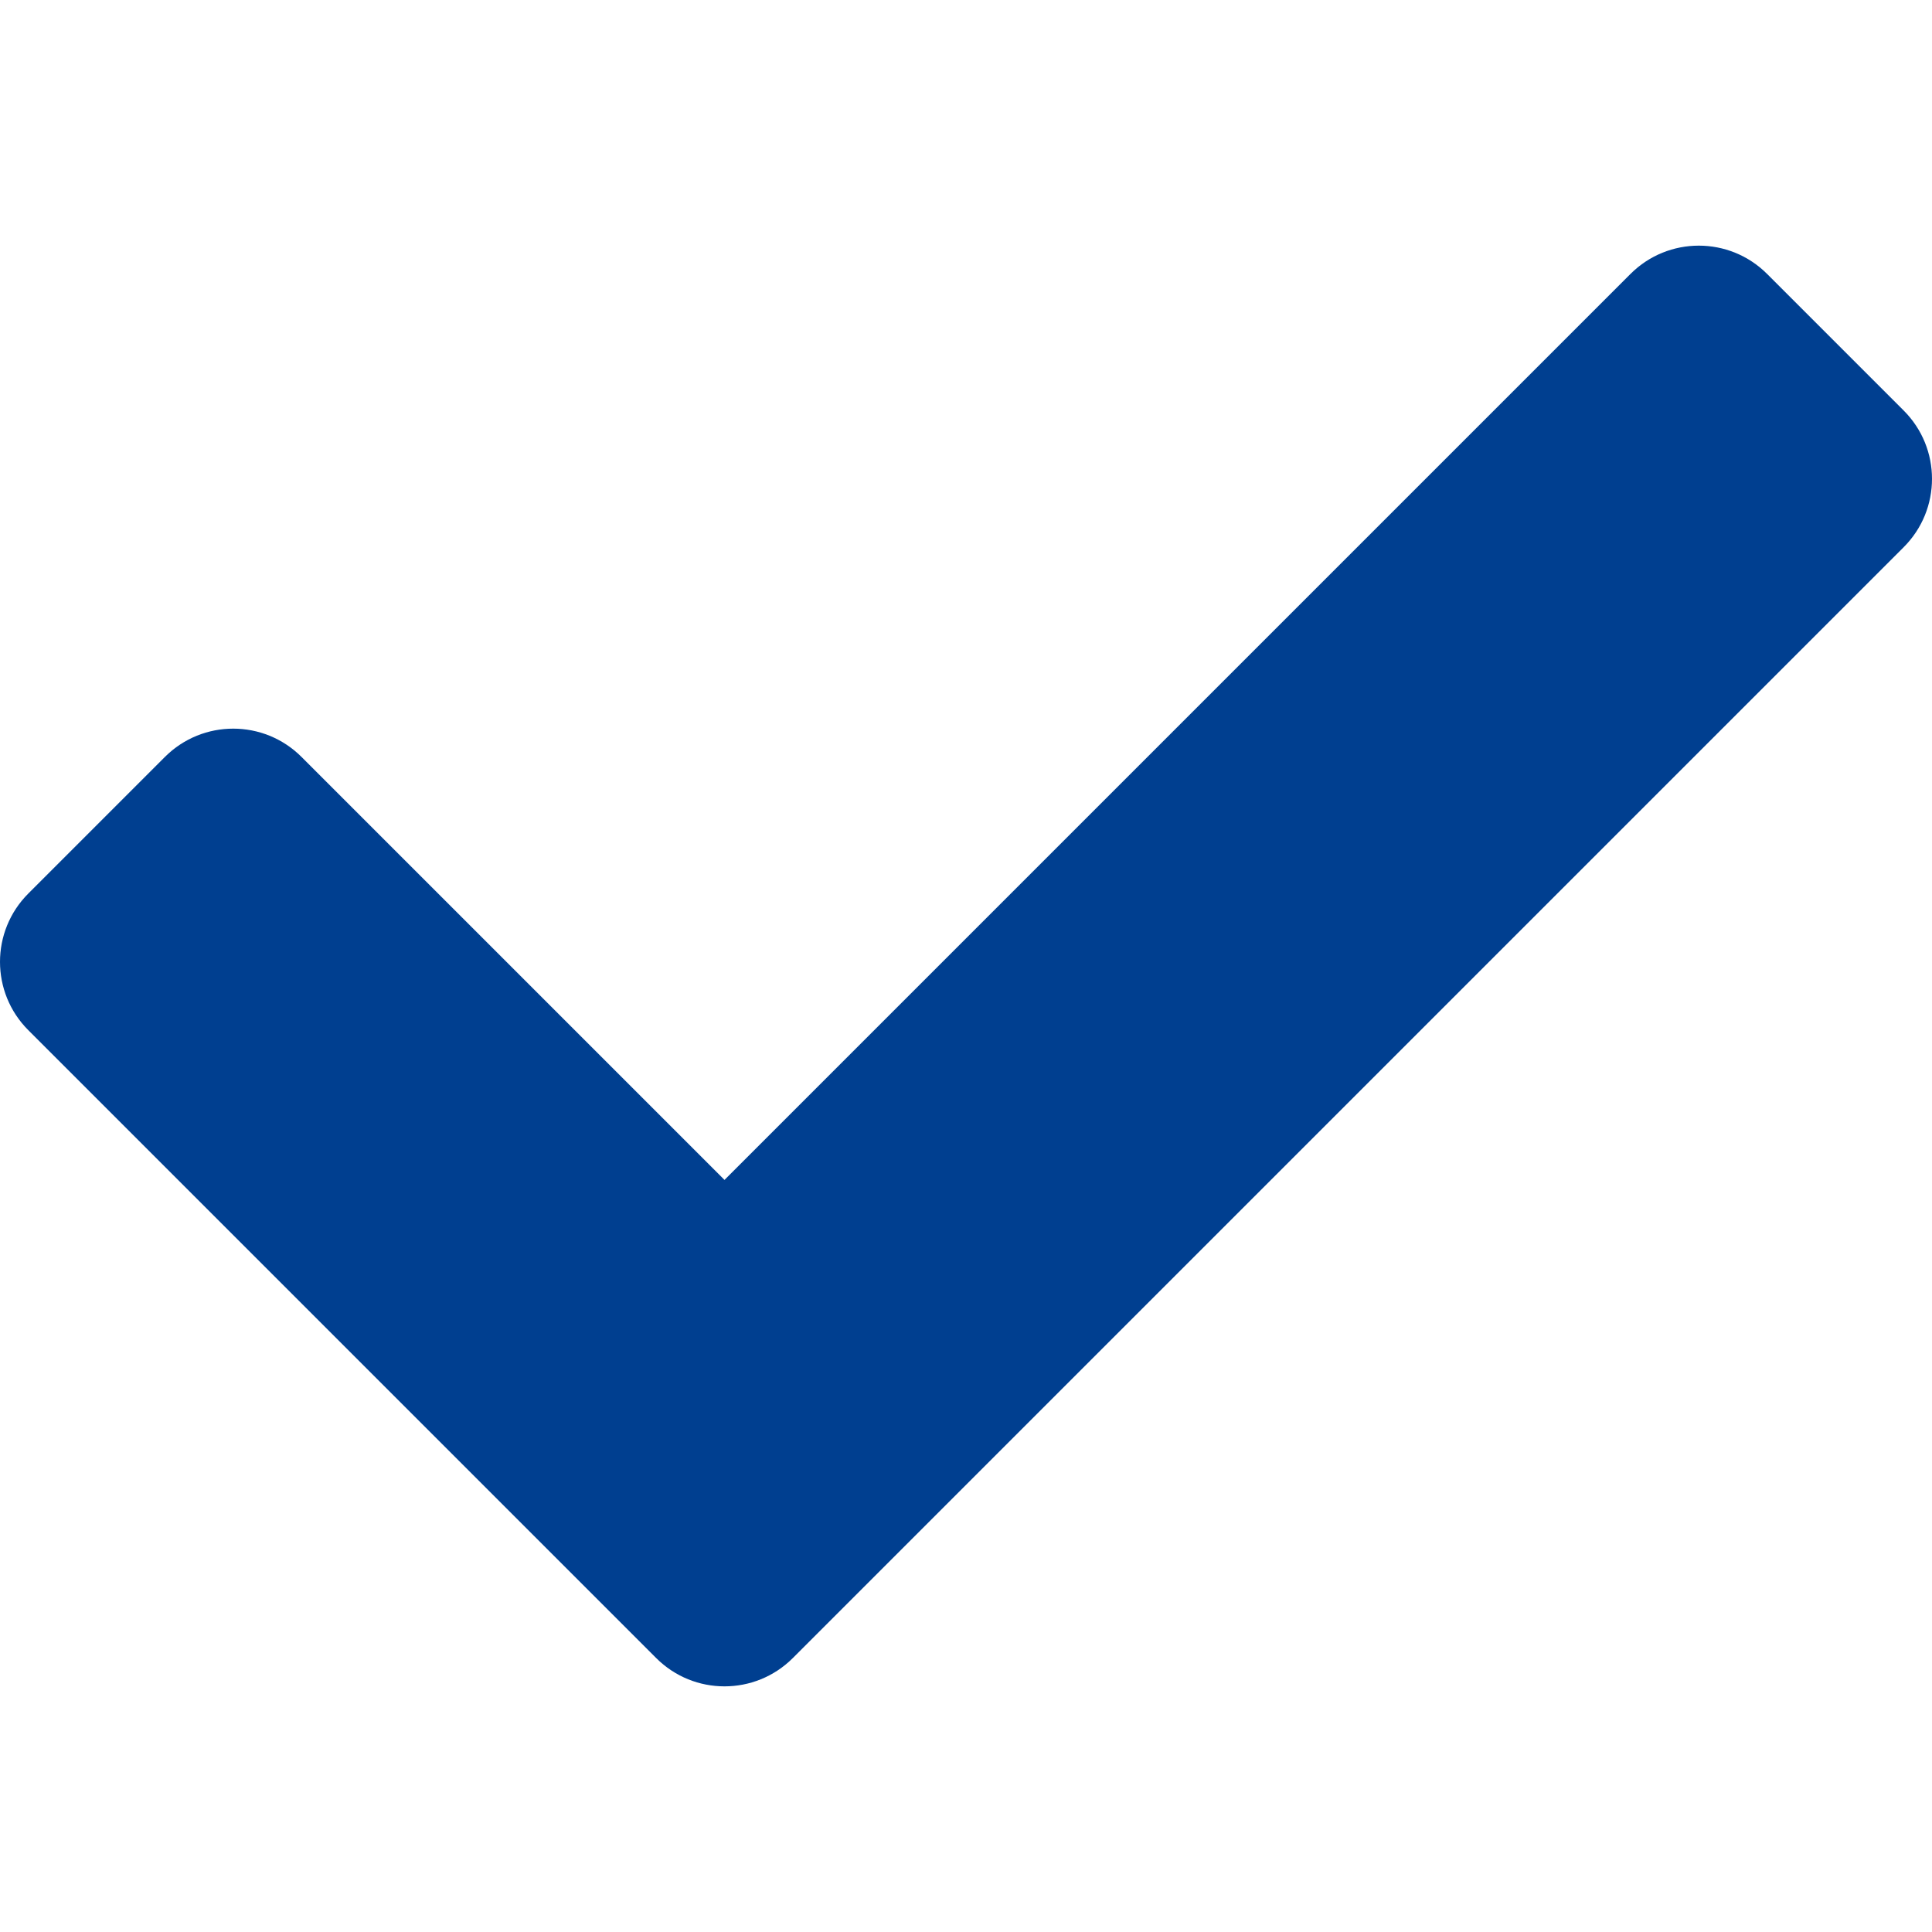
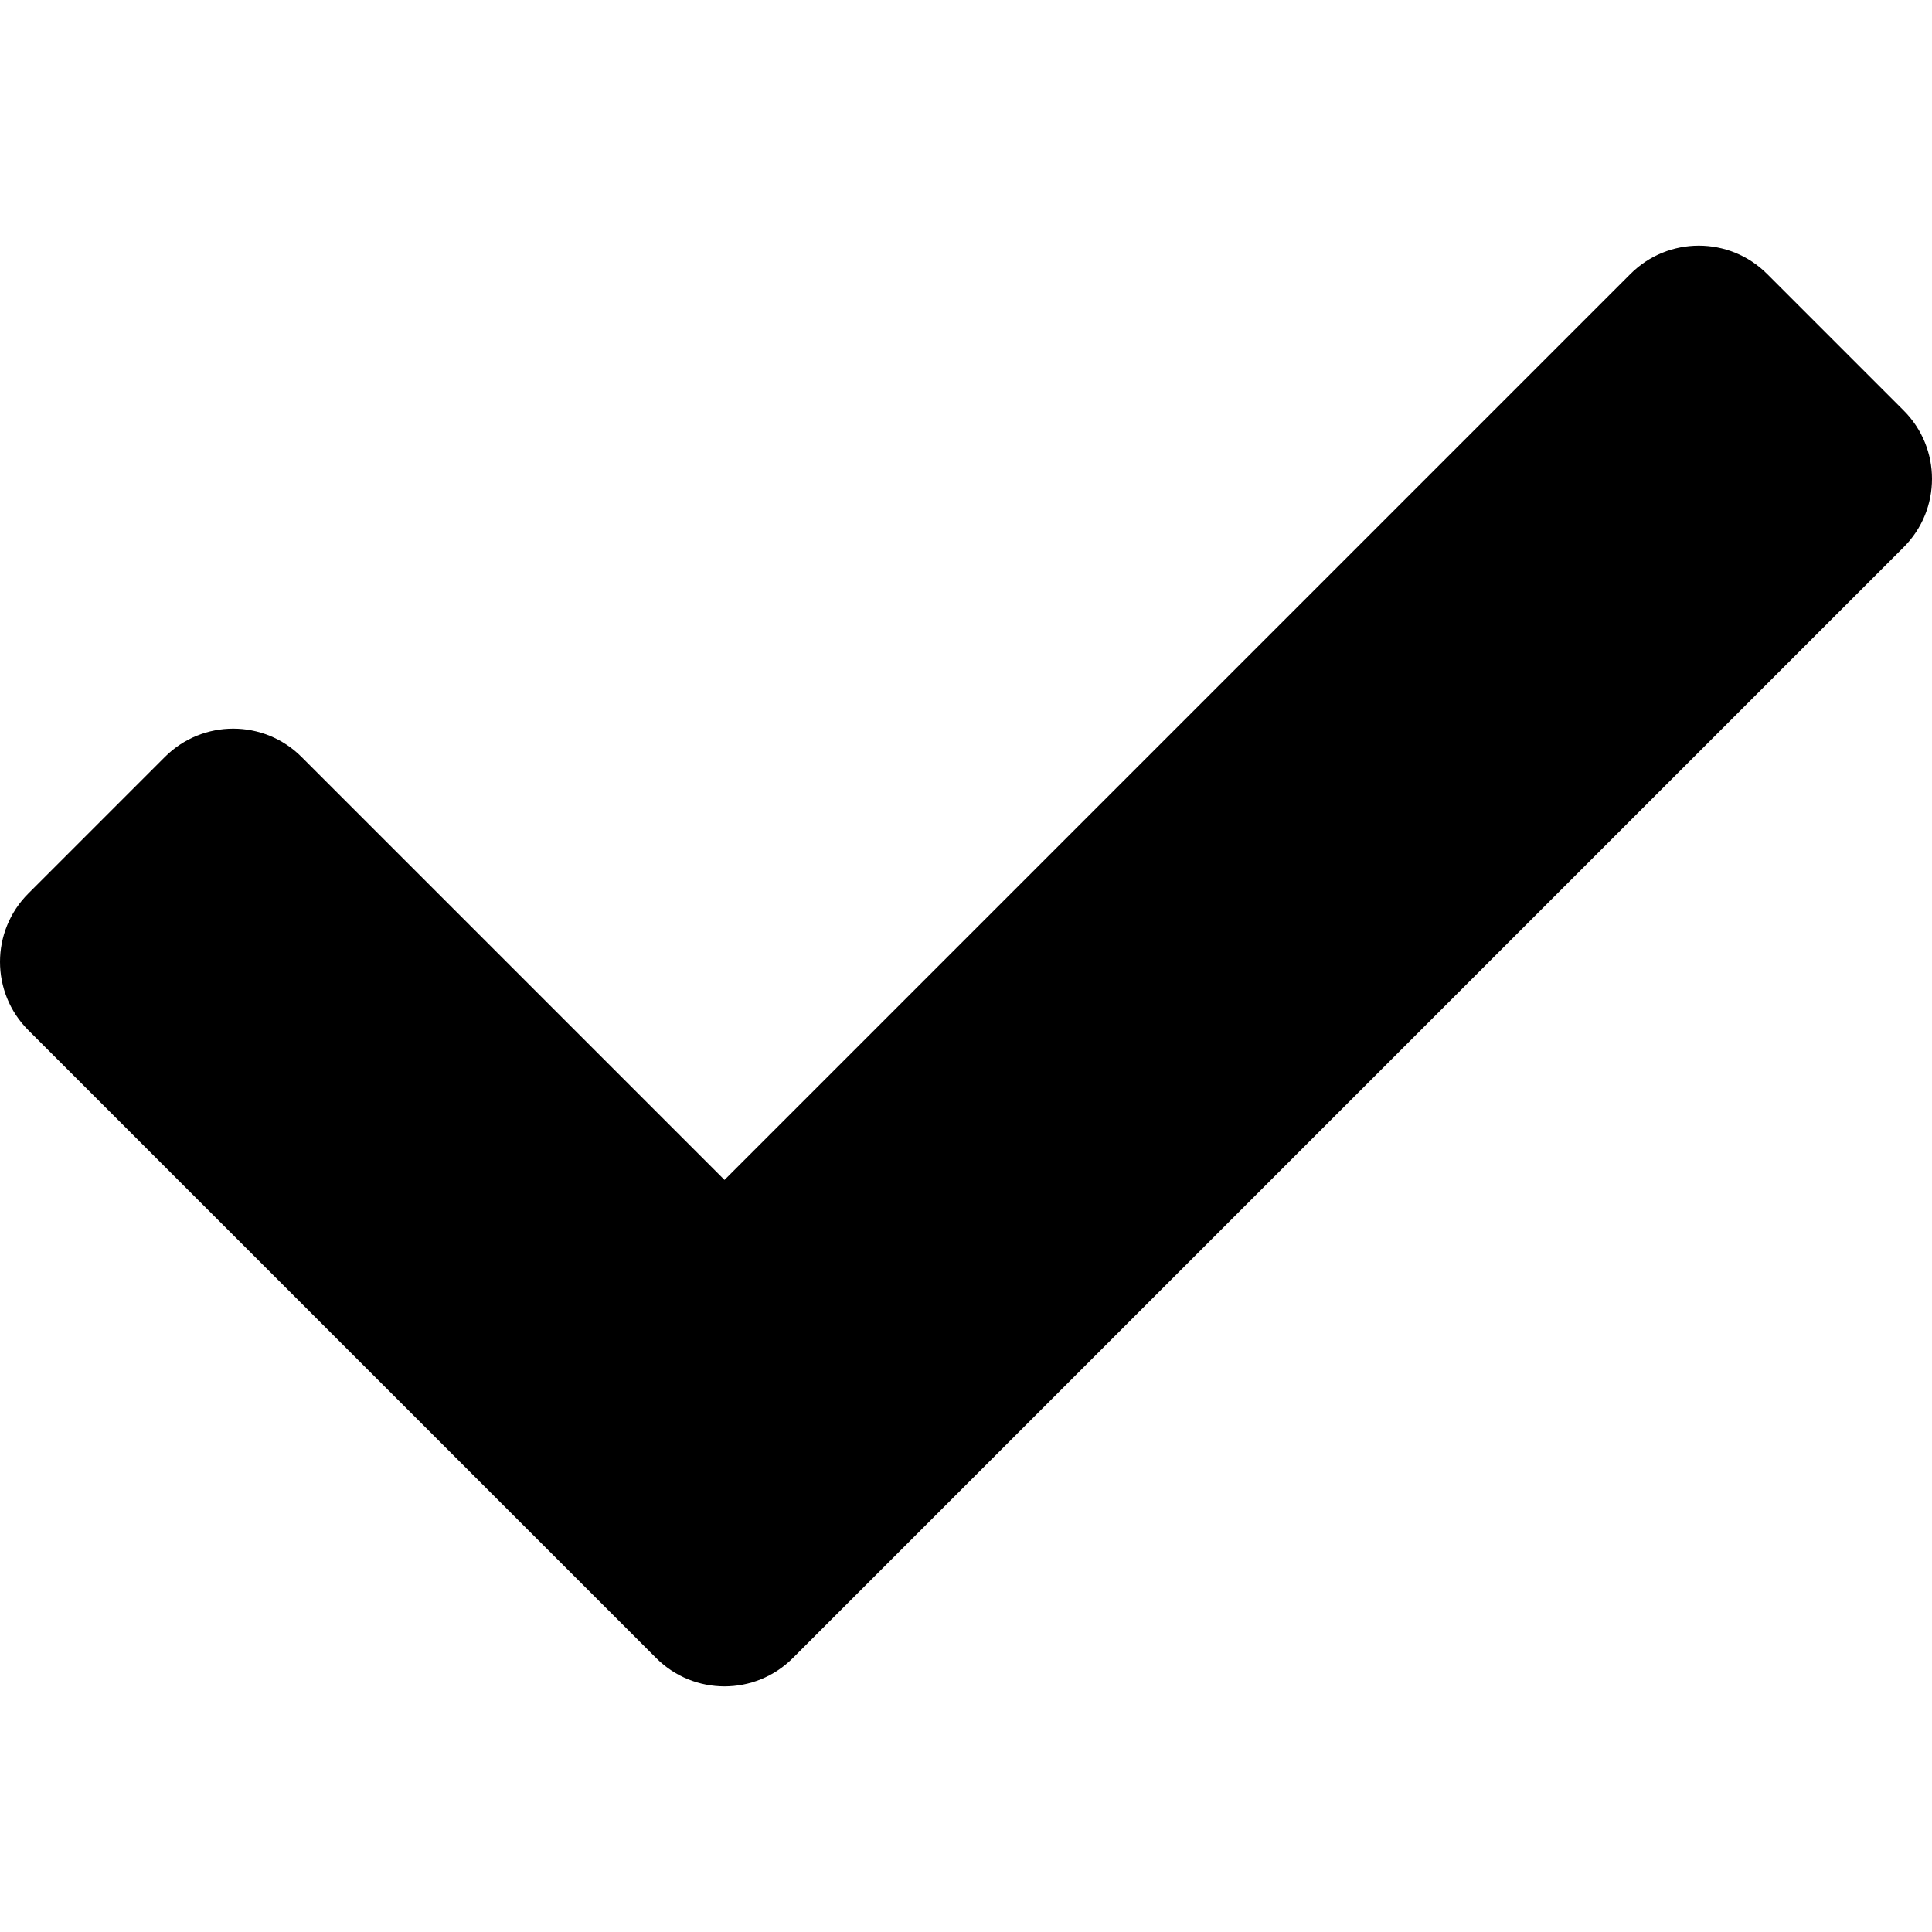
<svg xmlns="http://www.w3.org/2000/svg" class="svg-inline--fa fa-check fa-w-16" viewBox="0 0 512 512" width="21px" height="21px">
-   <path fill="#003F90" d="M173.898 439.404l-166.4-166.4c-9.997-9.997-9.997-26.206 0-36.204l36.203-36.204c9.997-9.998 26.207-9.998 36.204 0L192 312.69 432.095 72.596c9.997-9.997 26.207-9.997 36.204 0l36.203 36.204c9.997 9.997 9.997 26.206 0 36.204l-294.4 294.401c-9.998 9.997-26.207 9.997-36.204-.001z" />
+   <path fill="currentColor" d="M173.898 439.404l-166.4-166.4c-9.997-9.997-9.997-26.206 0-36.204l36.203-36.204c9.997-9.998 26.207-9.998 36.204 0L192 312.69 432.095 72.596c9.997-9.997 26.207-9.997 36.204 0l36.203 36.204c9.997 9.997 9.997 26.206 0 36.204l-294.4 294.401c-9.998 9.997-26.207 9.997-36.204-.001z" />
</svg>
